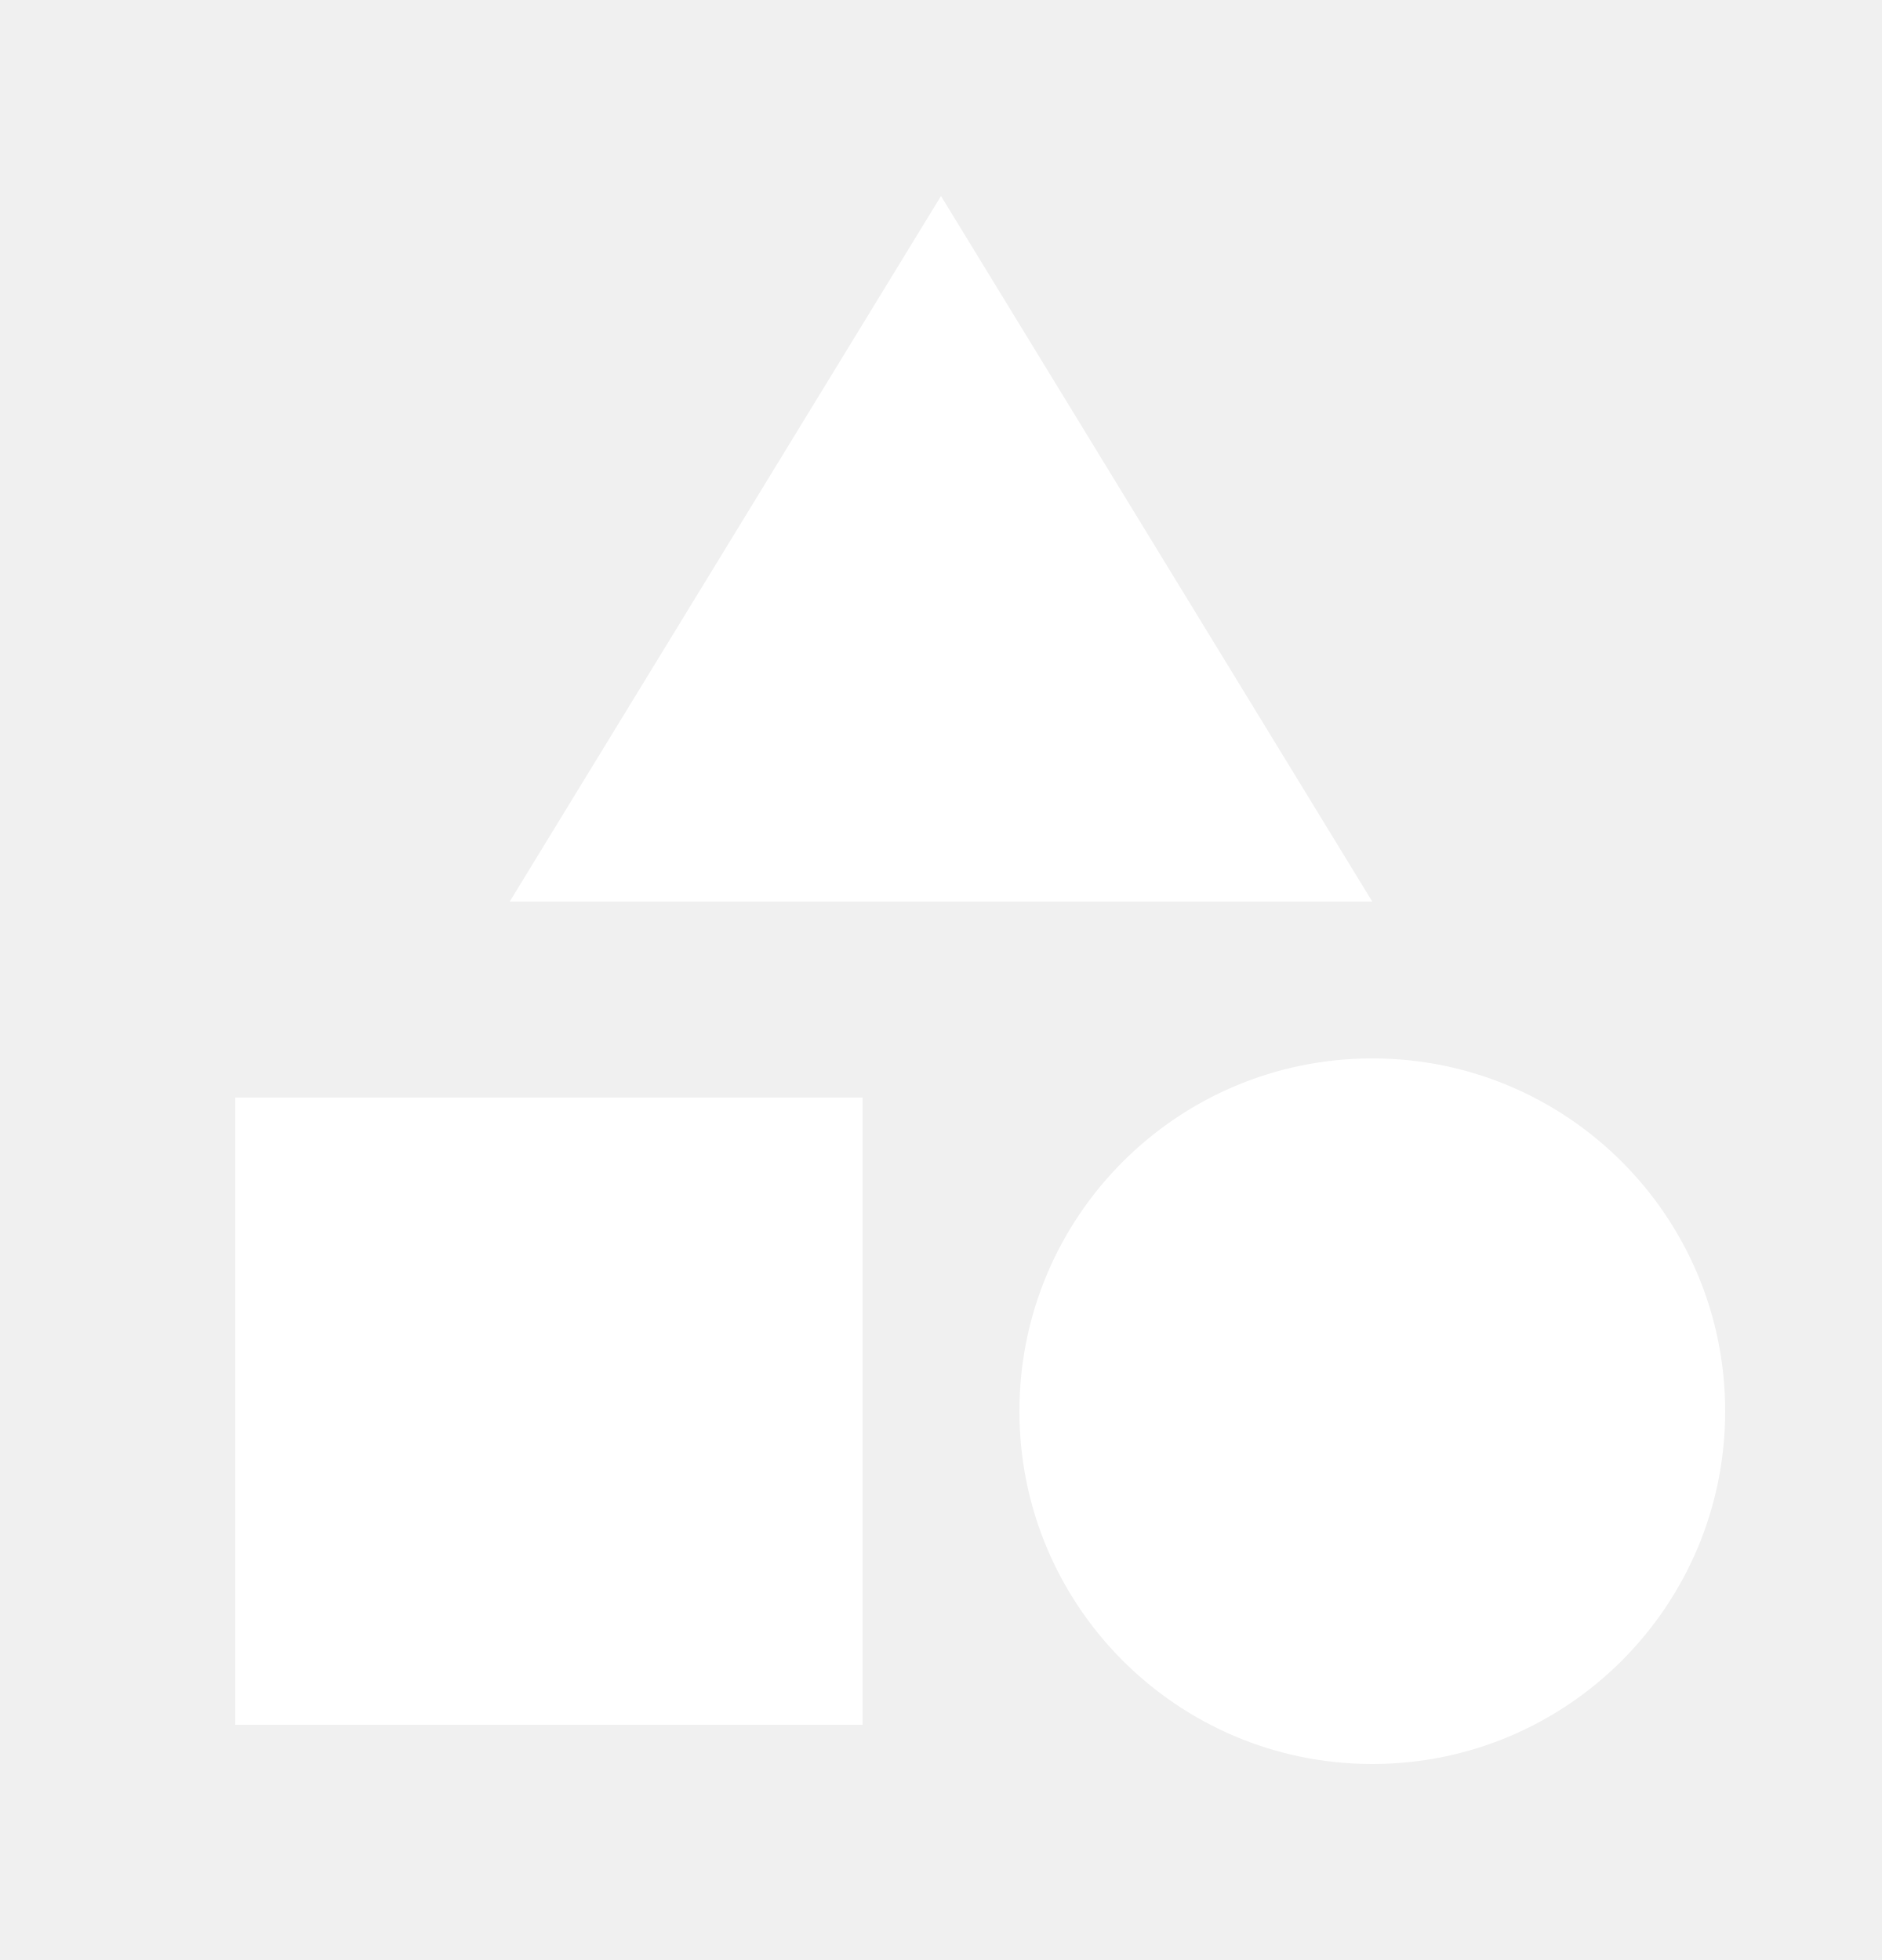
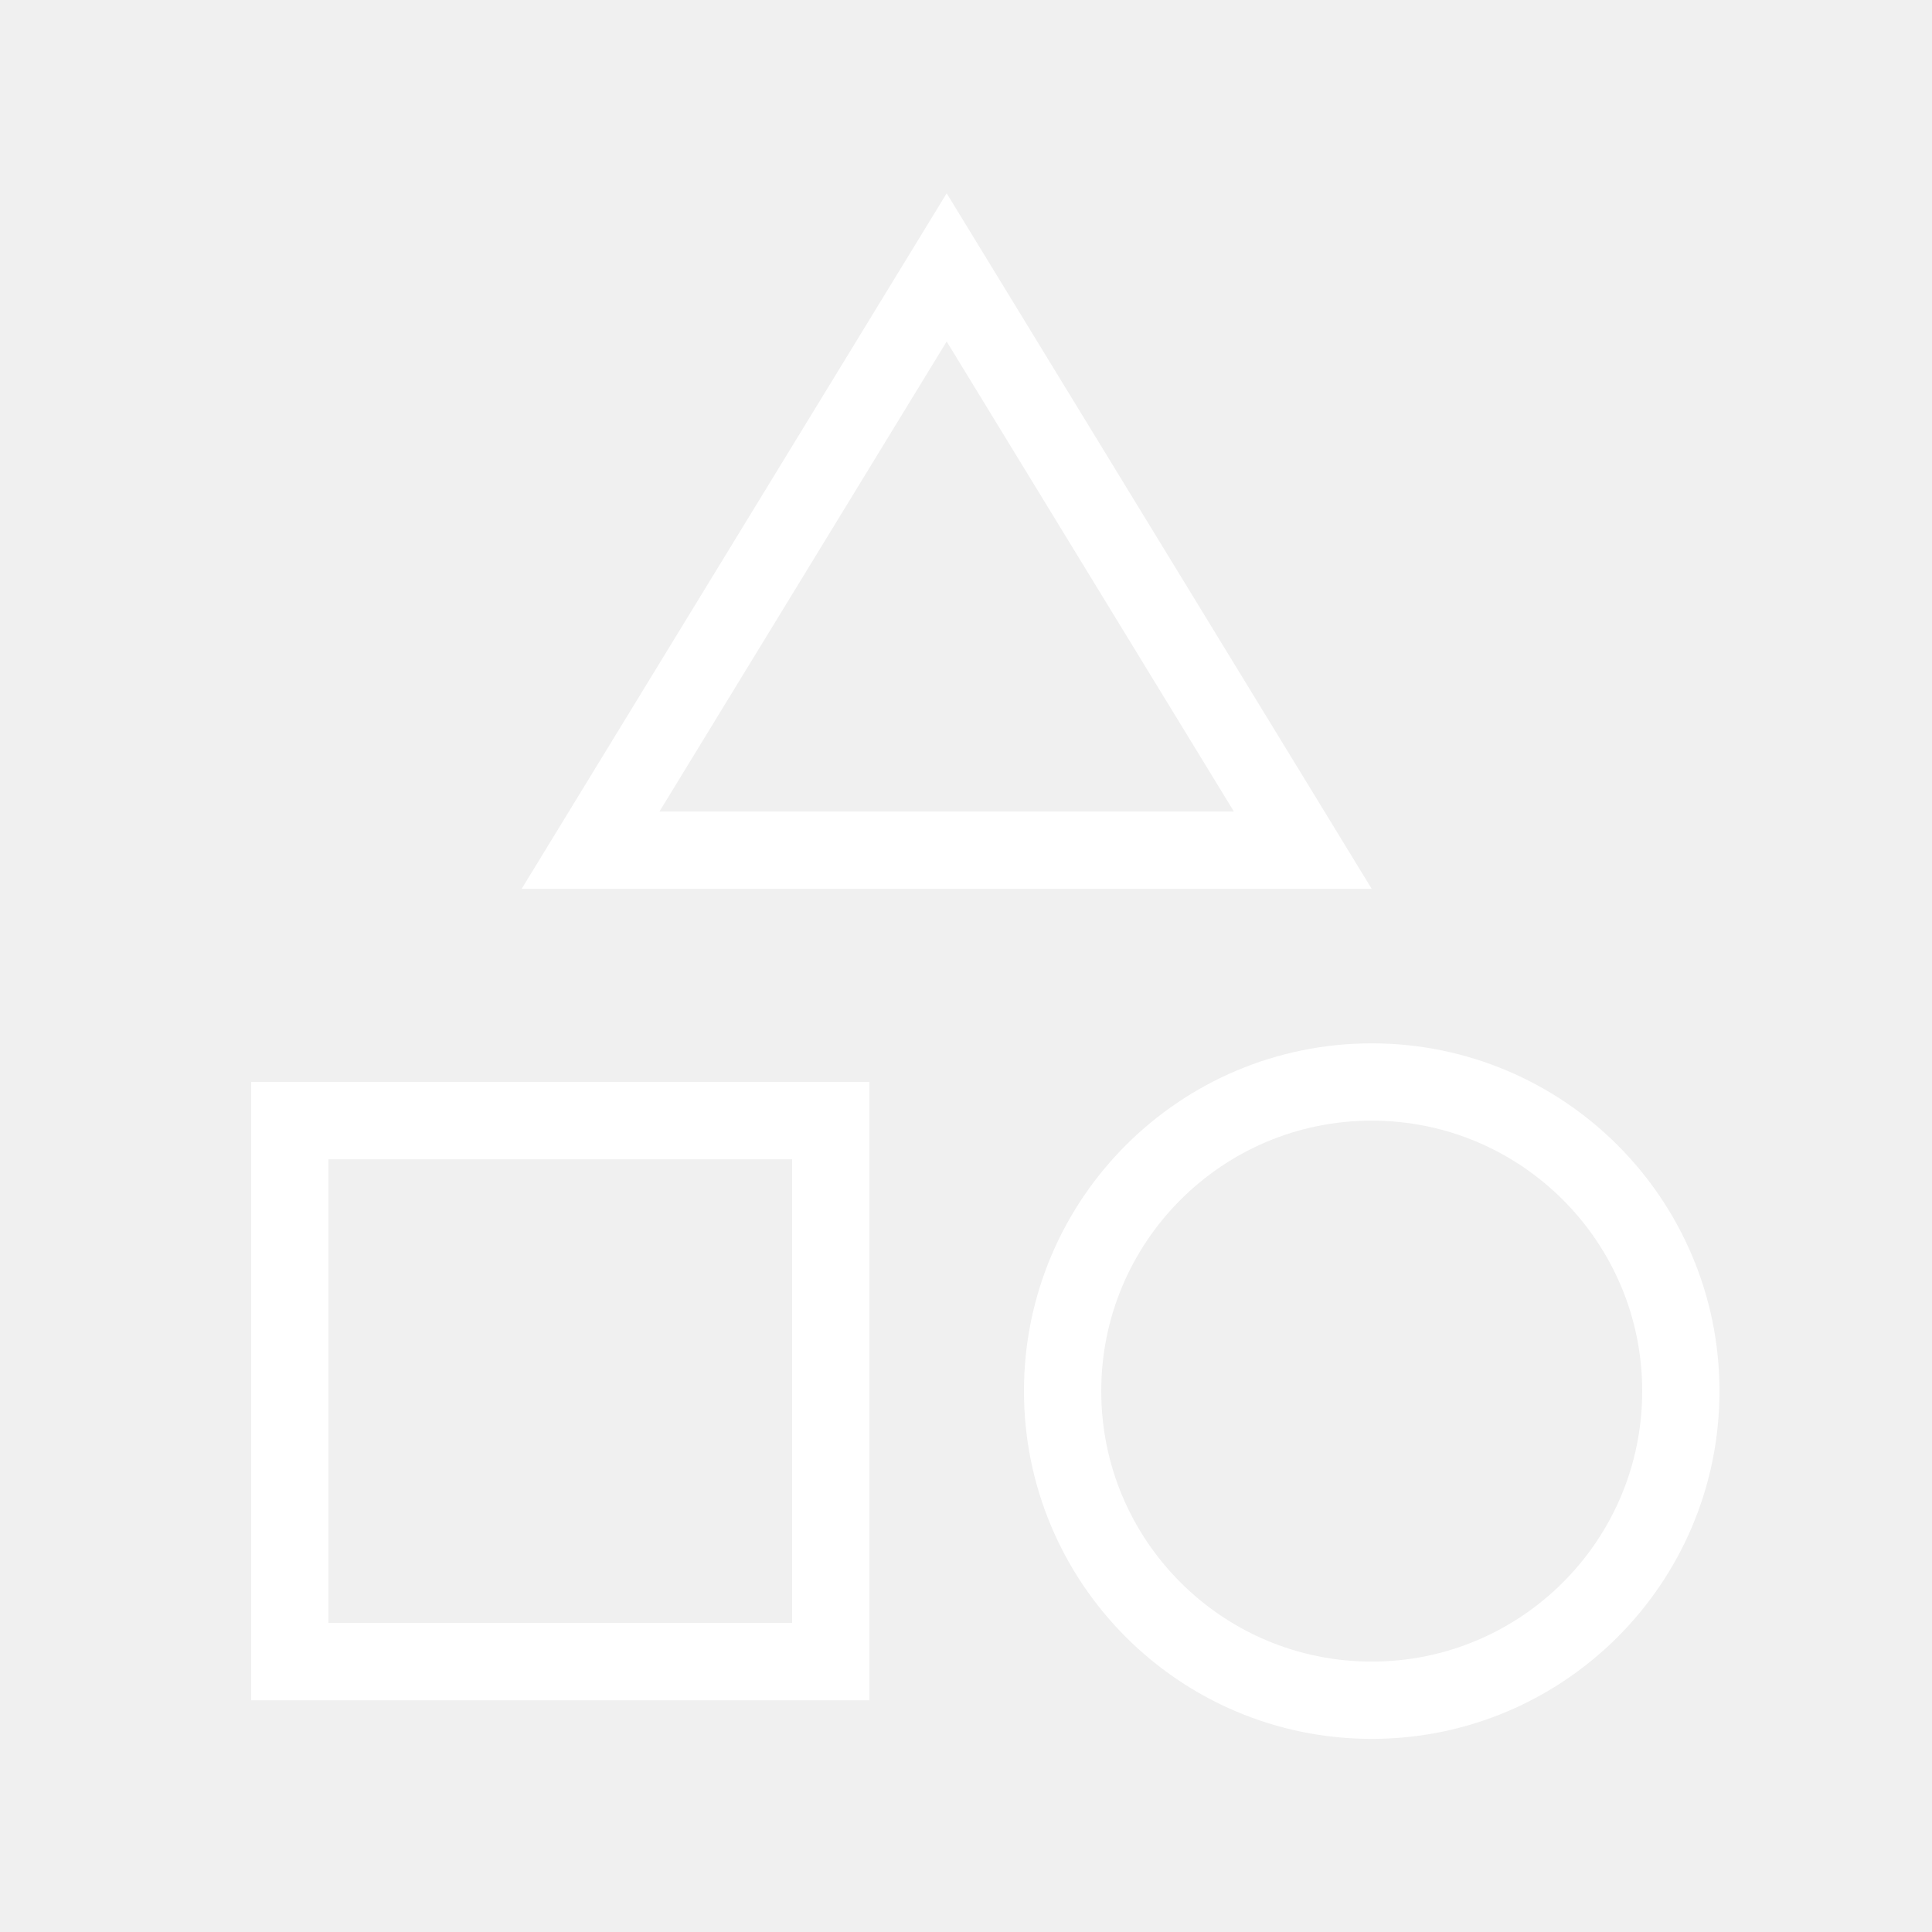
- <svg xmlns="http://www.w3.org/2000/svg" width="24" height="25" fill="none">
-   <g fill="#fff" clip-path="url(#a)">
-     <path d="m12 2.5-5.5 9h11l-5.5-9ZM17.5 22.5a4.5 4.5 0 1 0 0-9 4.5 4.5 0 0 0 0 9ZM3 14h8v8H3v-8Z" />
+ <svg xmlns="http://www.w3.org/2000/svg" width="25" height="25" viewBox="0 0 25 25" fill="none">
+   <g clip-path="url(#clip0_8213_37614)">
+     <path d="M16.858 11.001H7.642L12.25 3.46L16.858 11.001Z" stroke="white" />
+     <path d="M21.75 18.001C21.75 20.21 19.959 22.001 17.75 22.001C15.541 22.001 13.75 20.21 13.75 18.001C13.75 15.792 15.541 14.001 17.75 14.001C19.959 14.001 21.75 15.792 21.75 18.001Z" stroke="white" />
+     <path d="M3.75 14.501H10.75V21.501H3.75V14.501Z" stroke="white" />
  </g>
  <defs>
-     <clipPath id="a">
-       <path fill="#fff" d="M0 .5h24v24H0z" />
+     <clipPath id="clip0_8213_37614">
+       <rect width="24" height="24" fill="white" transform="translate(0.25 0.500732)" />
    </clipPath>
  </defs>
</svg>
